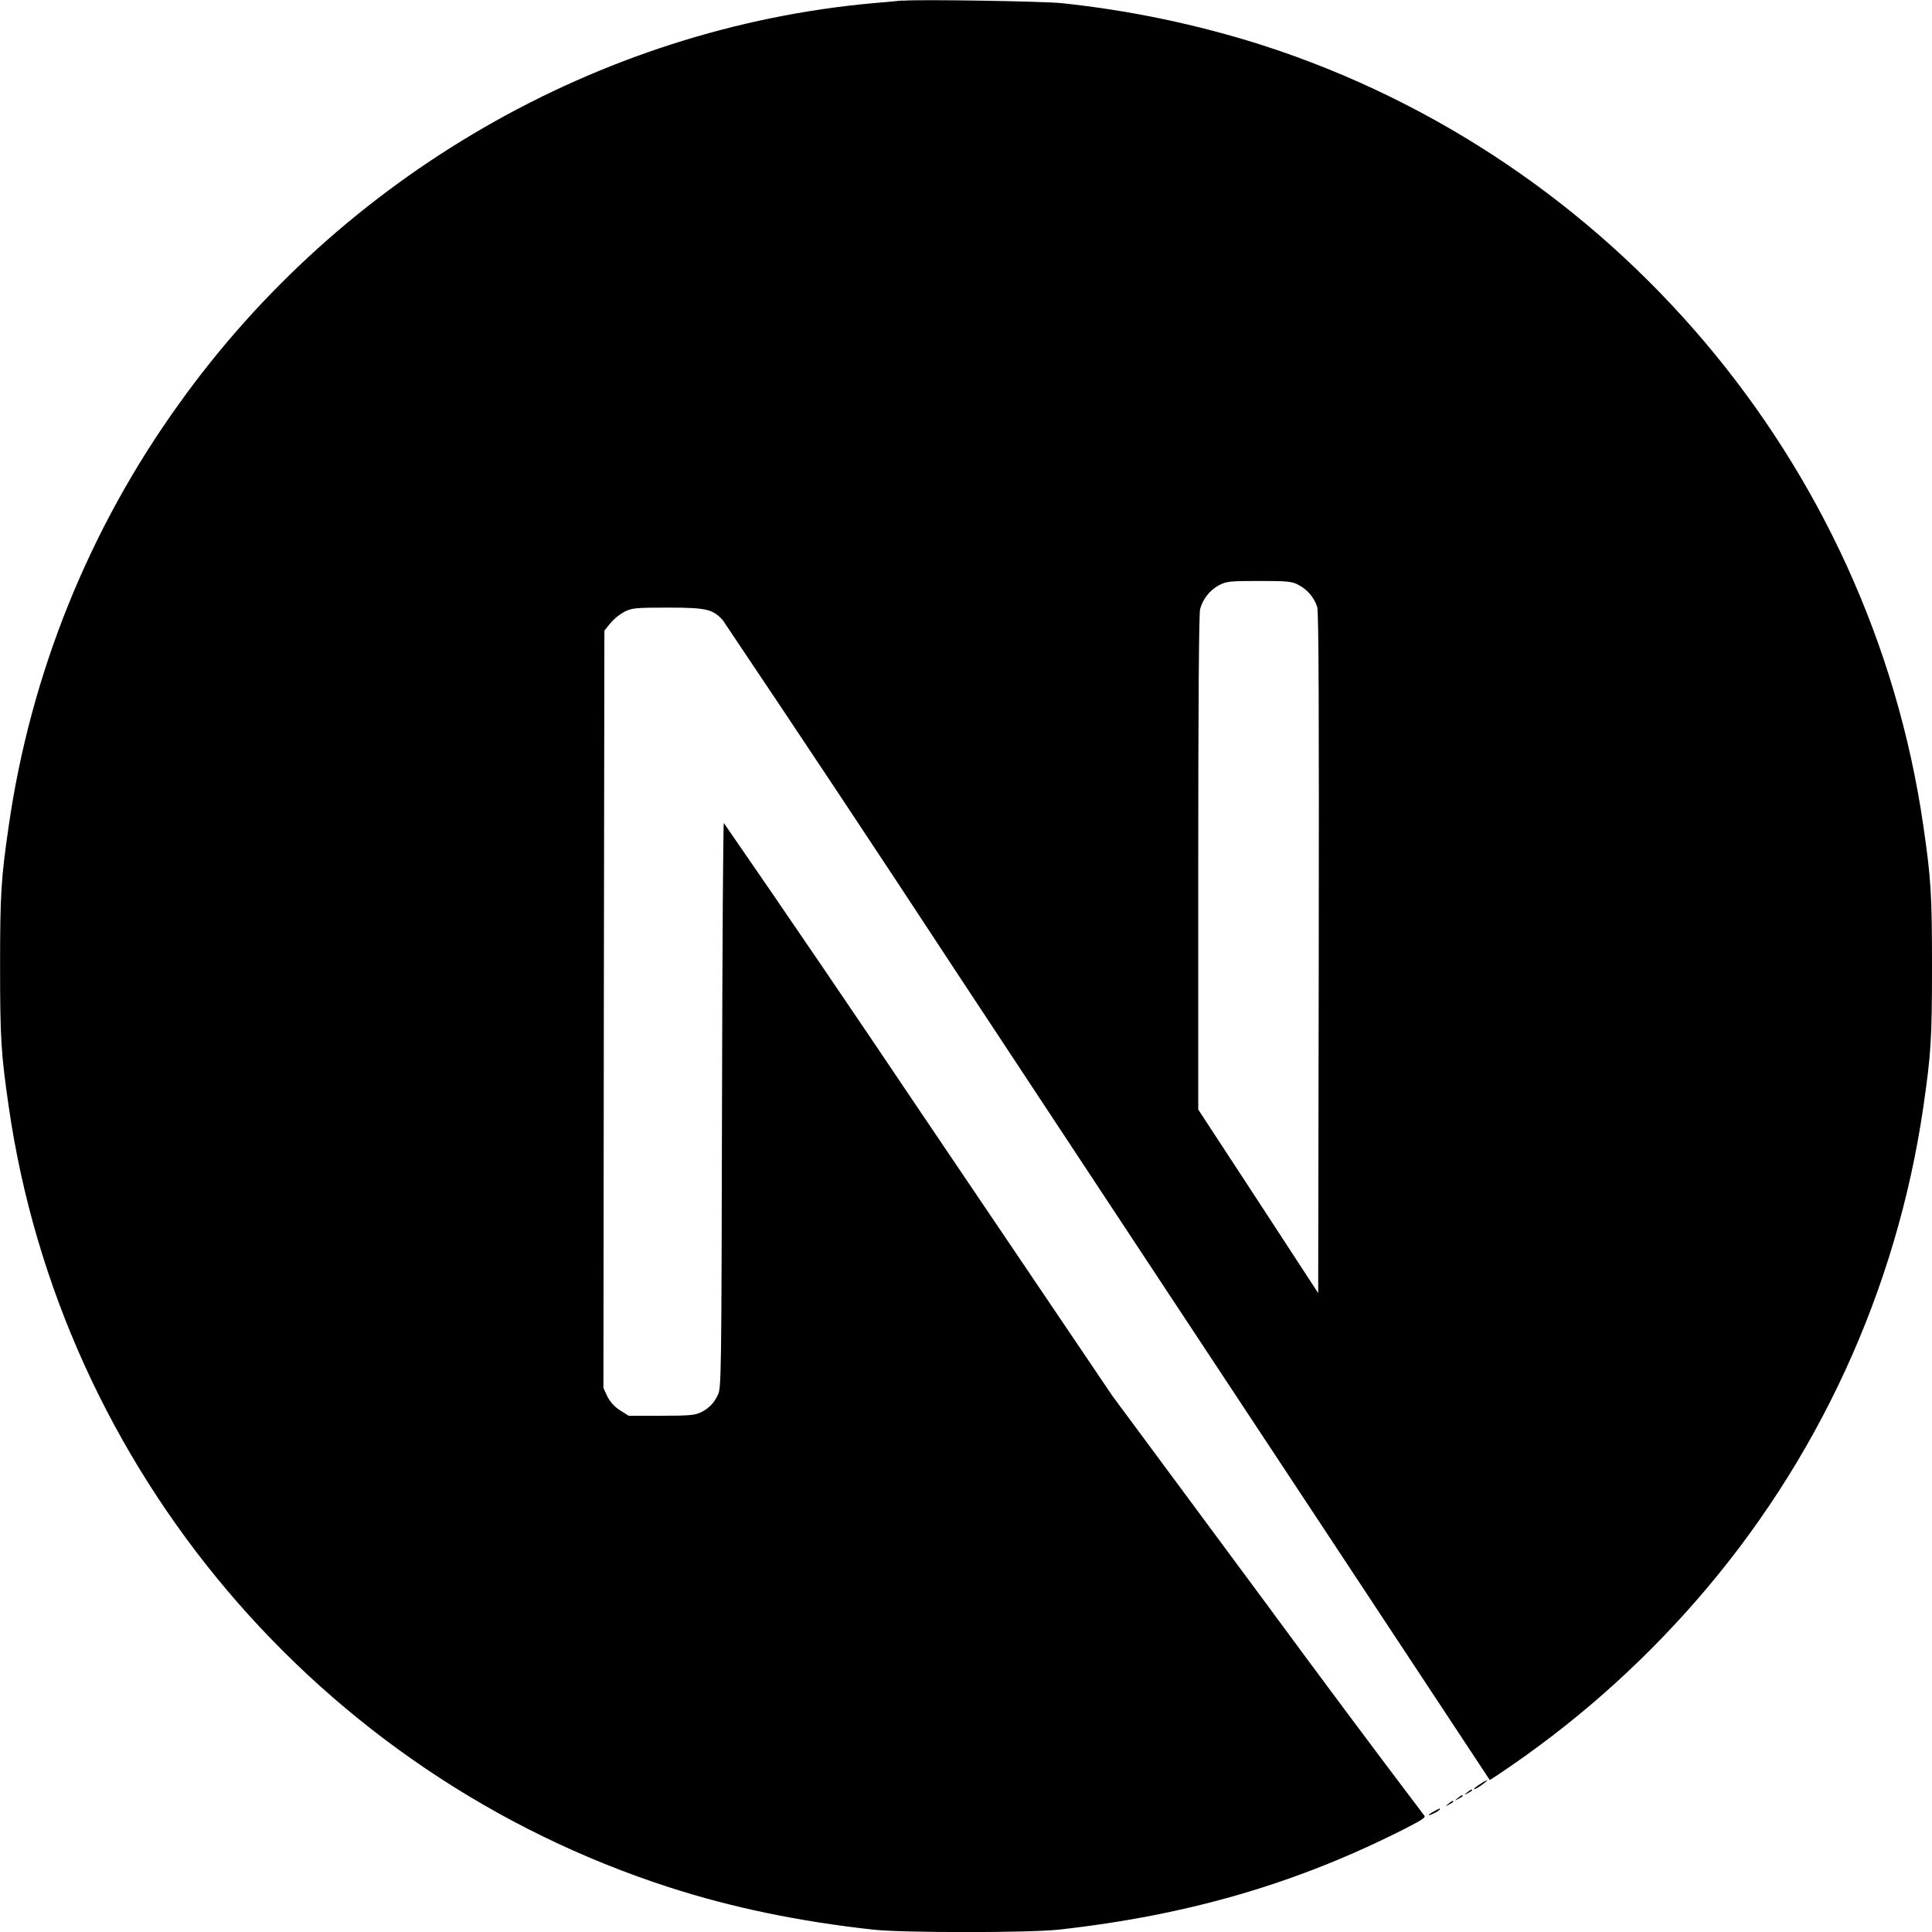
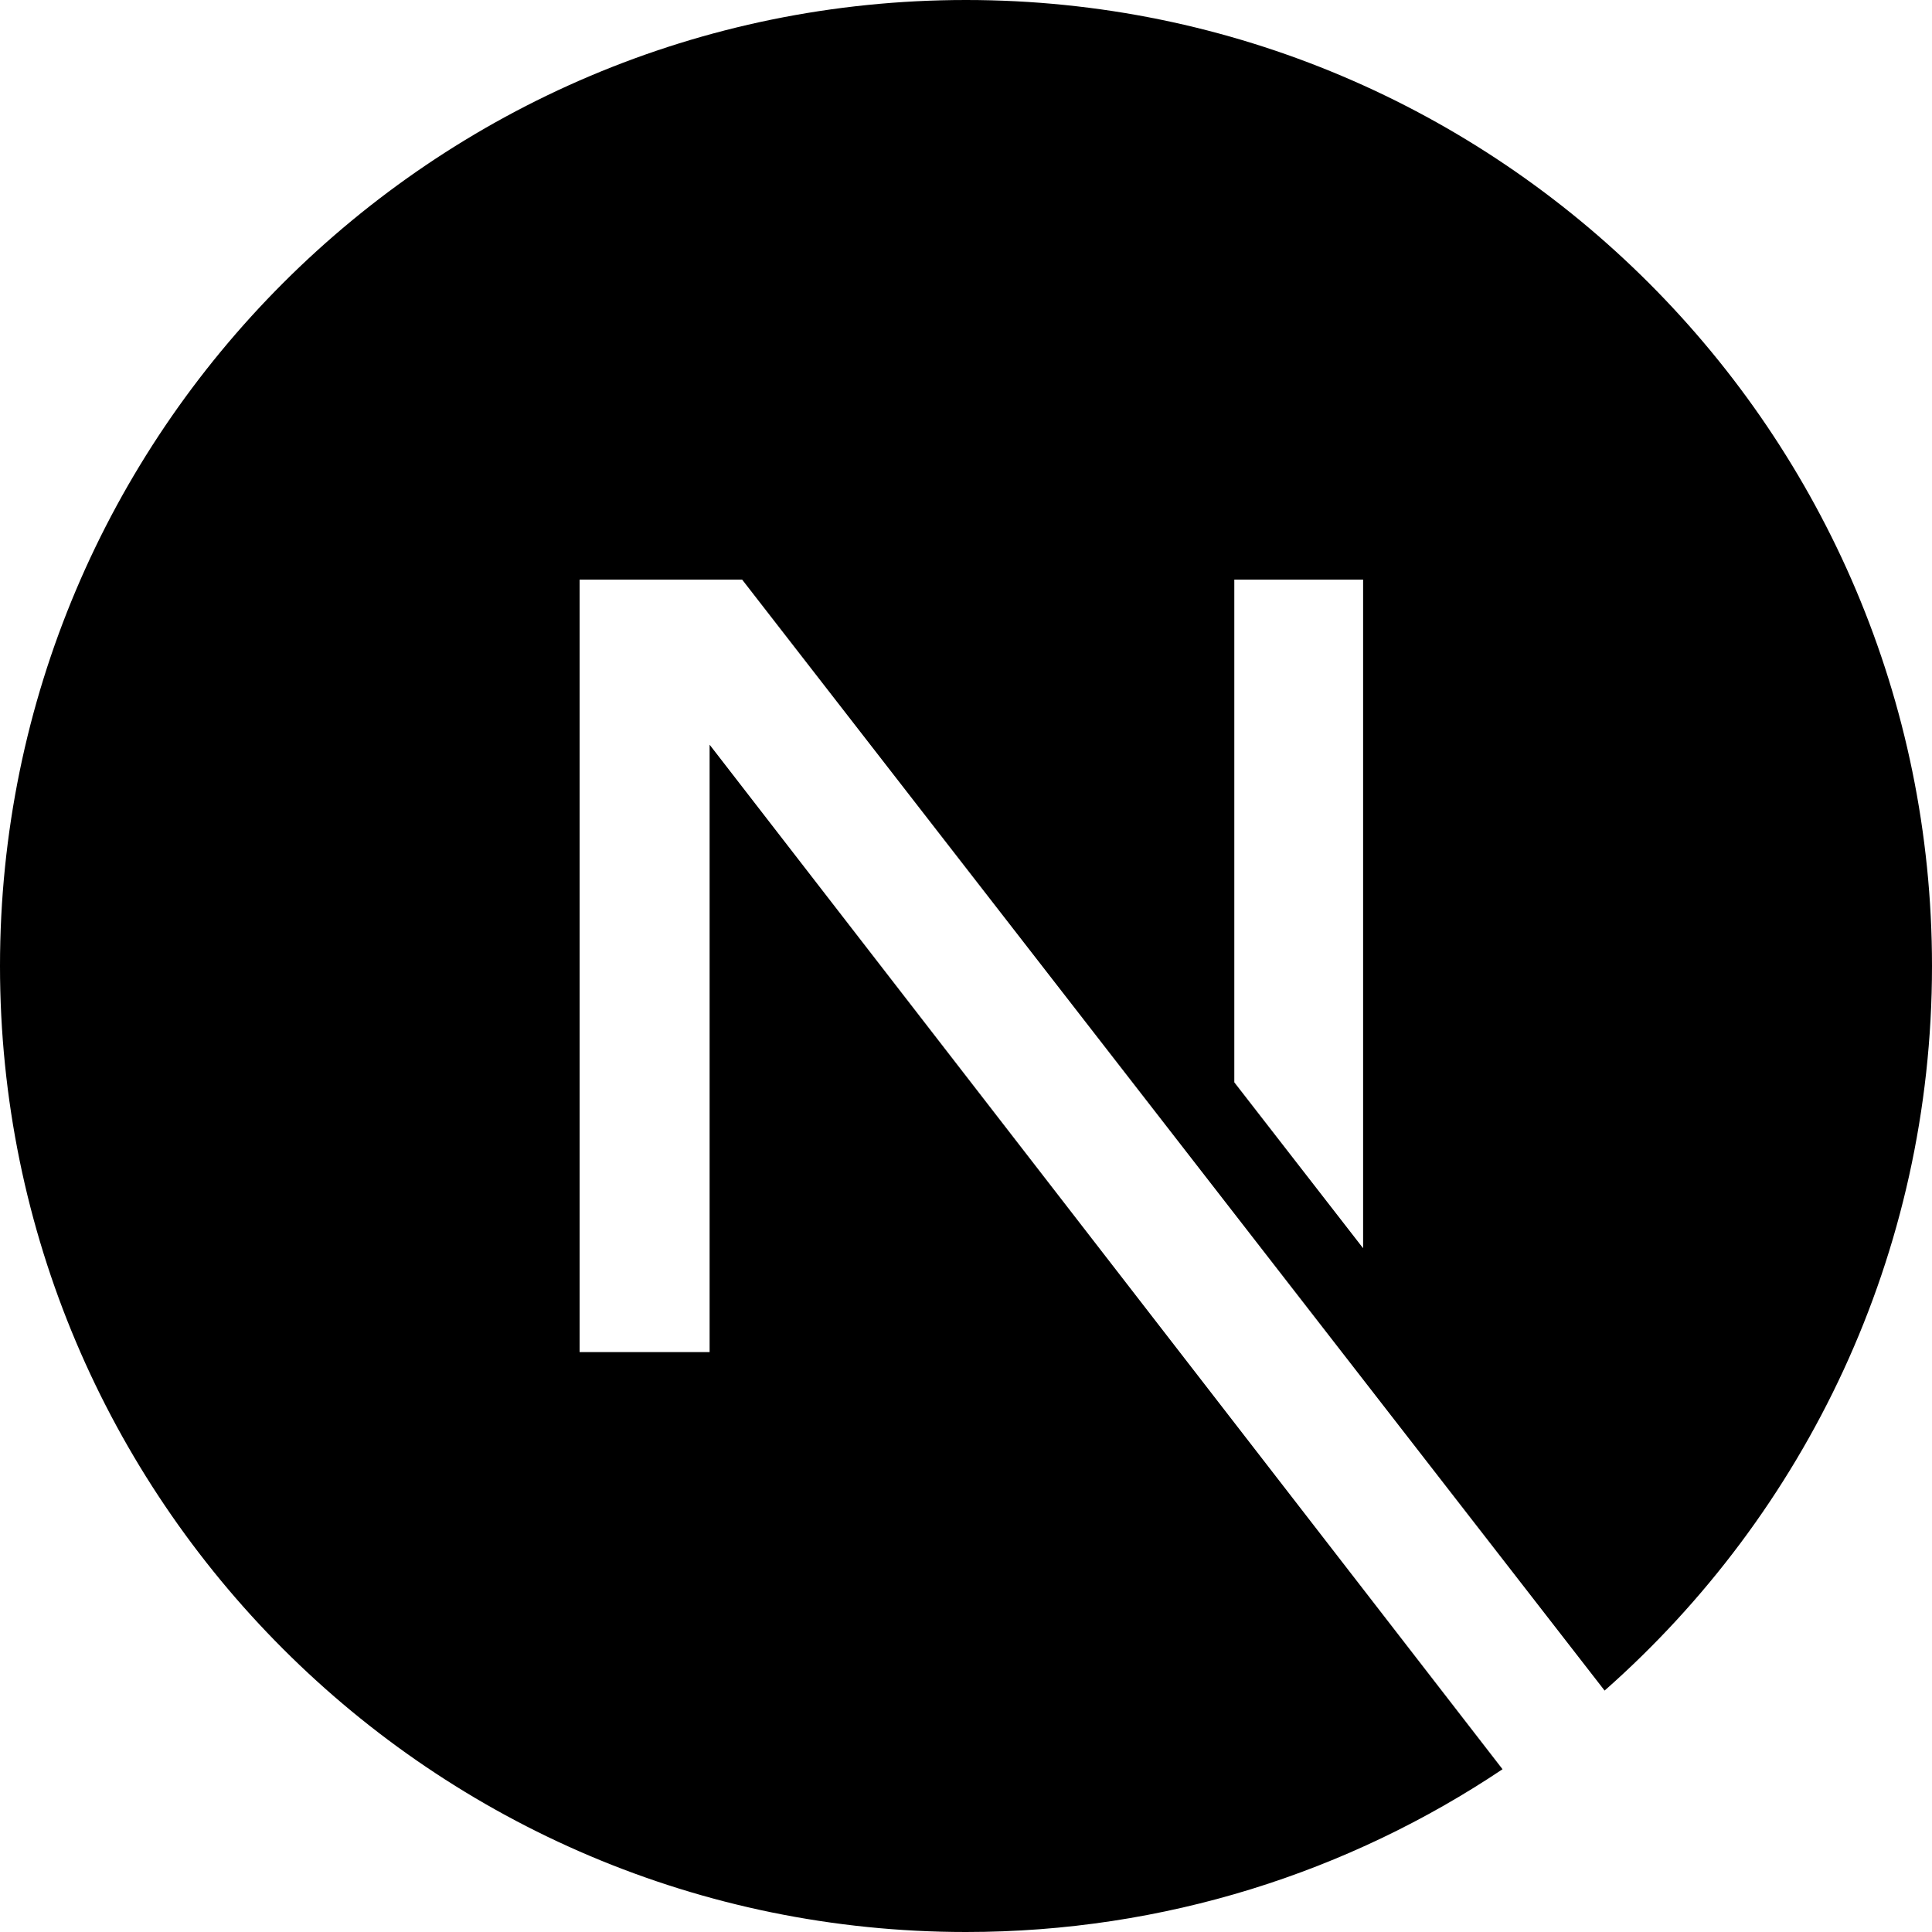
- <svg xmlns="http://www.w3.org/2000/svg" fill="#000000" width="800px" height="800px" viewBox="0 0 24 24" role="img">
-   <path d="M17.813 22.502c-.089.047-.084.066.005.021a.228.228 0 0 0 .07-.047c0-.016-.002-.014-.075.026zm.178-.094c-.042.033-.042.035.009.009.028-.014.052-.03.052-.035 0-.019-.012-.014-.061.026zm.117-.071c-.042.033-.042.035.009.009.028-.014.052-.03.052-.035 0-.019-.012-.014-.061.026zm.117-.07c-.042.033-.042.035.009.009.028-.014.052-.03.052-.035 0-.019-.012-.014-.061.026zm.162-.105c-.082.052-.108.087-.035.047.052-.03.136-.094.122-.096a.466.466 0 0 0-.087.049zM11.214.006c-.052.005-.216.021-.364.033-3.408.307-6.601 2.146-8.623 4.973a11.876 11.876 0 0 0-2.118 5.243c-.096.659-.108.854-.108 1.748s.012 1.088.108 1.748c.652 4.506 3.859 8.292 8.208 9.695.779.251 1.6.422 2.533.525.364.04 1.935.04 2.299 0 1.611-.178 2.977-.577 4.323-1.264.206-.106.246-.134.218-.157a231.73 231.73 0 0 1-1.954-2.62l-1.919-2.592-2.404-3.558a332.01 332.01 0 0 0-2.421-3.556c-.009-.002-.019 1.579-.023 3.509-.007 3.38-.009 3.516-.052 3.596a.424.424 0 0 1-.206.213c-.075.038-.141.045-.495.045H7.81l-.108-.068a.442.442 0 0 1-.157-.171l-.049-.106.005-4.703.007-4.705.073-.091a.637.637 0 0 1 .174-.143c.096-.047.134-.052.54-.052.479 0 .558.019.683.155a466.83 466.83 0 0 1 2.895 4.361c1.558 2.362 3.687 5.587 4.734 7.171l1.9 2.878.096-.063a12.34 12.34 0 0 0 2.465-2.163 11.94 11.94 0 0 0 2.824-6.134c.096-.659.108-.854.108-1.748s-.012-1.088-.108-1.748c-.652-4.506-3.859-8.292-8.208-9.695a12.552 12.552 0 0 0-2.498-.523c-.225-.023-1.776-.049-1.97-.03zm4.912 7.258a.471.471 0 0 1 .237.277c.019.061.023 1.365.019 4.304l-.007 4.218-.744-1.14-.746-1.14v-3.066c0-1.982.009-3.096.023-3.15a.484.484 0 0 1 .232-.296c.096-.049.131-.054.5-.054.347 0 .408.005.486.047z" />
+ <svg xmlns="http://www.w3.org/2000/svg" role="img" viewBox="0 0 24 24">
+   <path d="M18.665 21.978C16.758 23.255 14.465 24 12 24 5.377 24 0 18.623 0 12S5.377 0 12 0s12 5.377 12 12c0 3.583-1.574 6.801-4.067 9.001L9.219 7.2H7.2v9.596h1.615V9.251l9.85 12.727Zm-3.332-8.533 1.6 2.061V7.2h-1.6v6.245Z" />
</svg>
